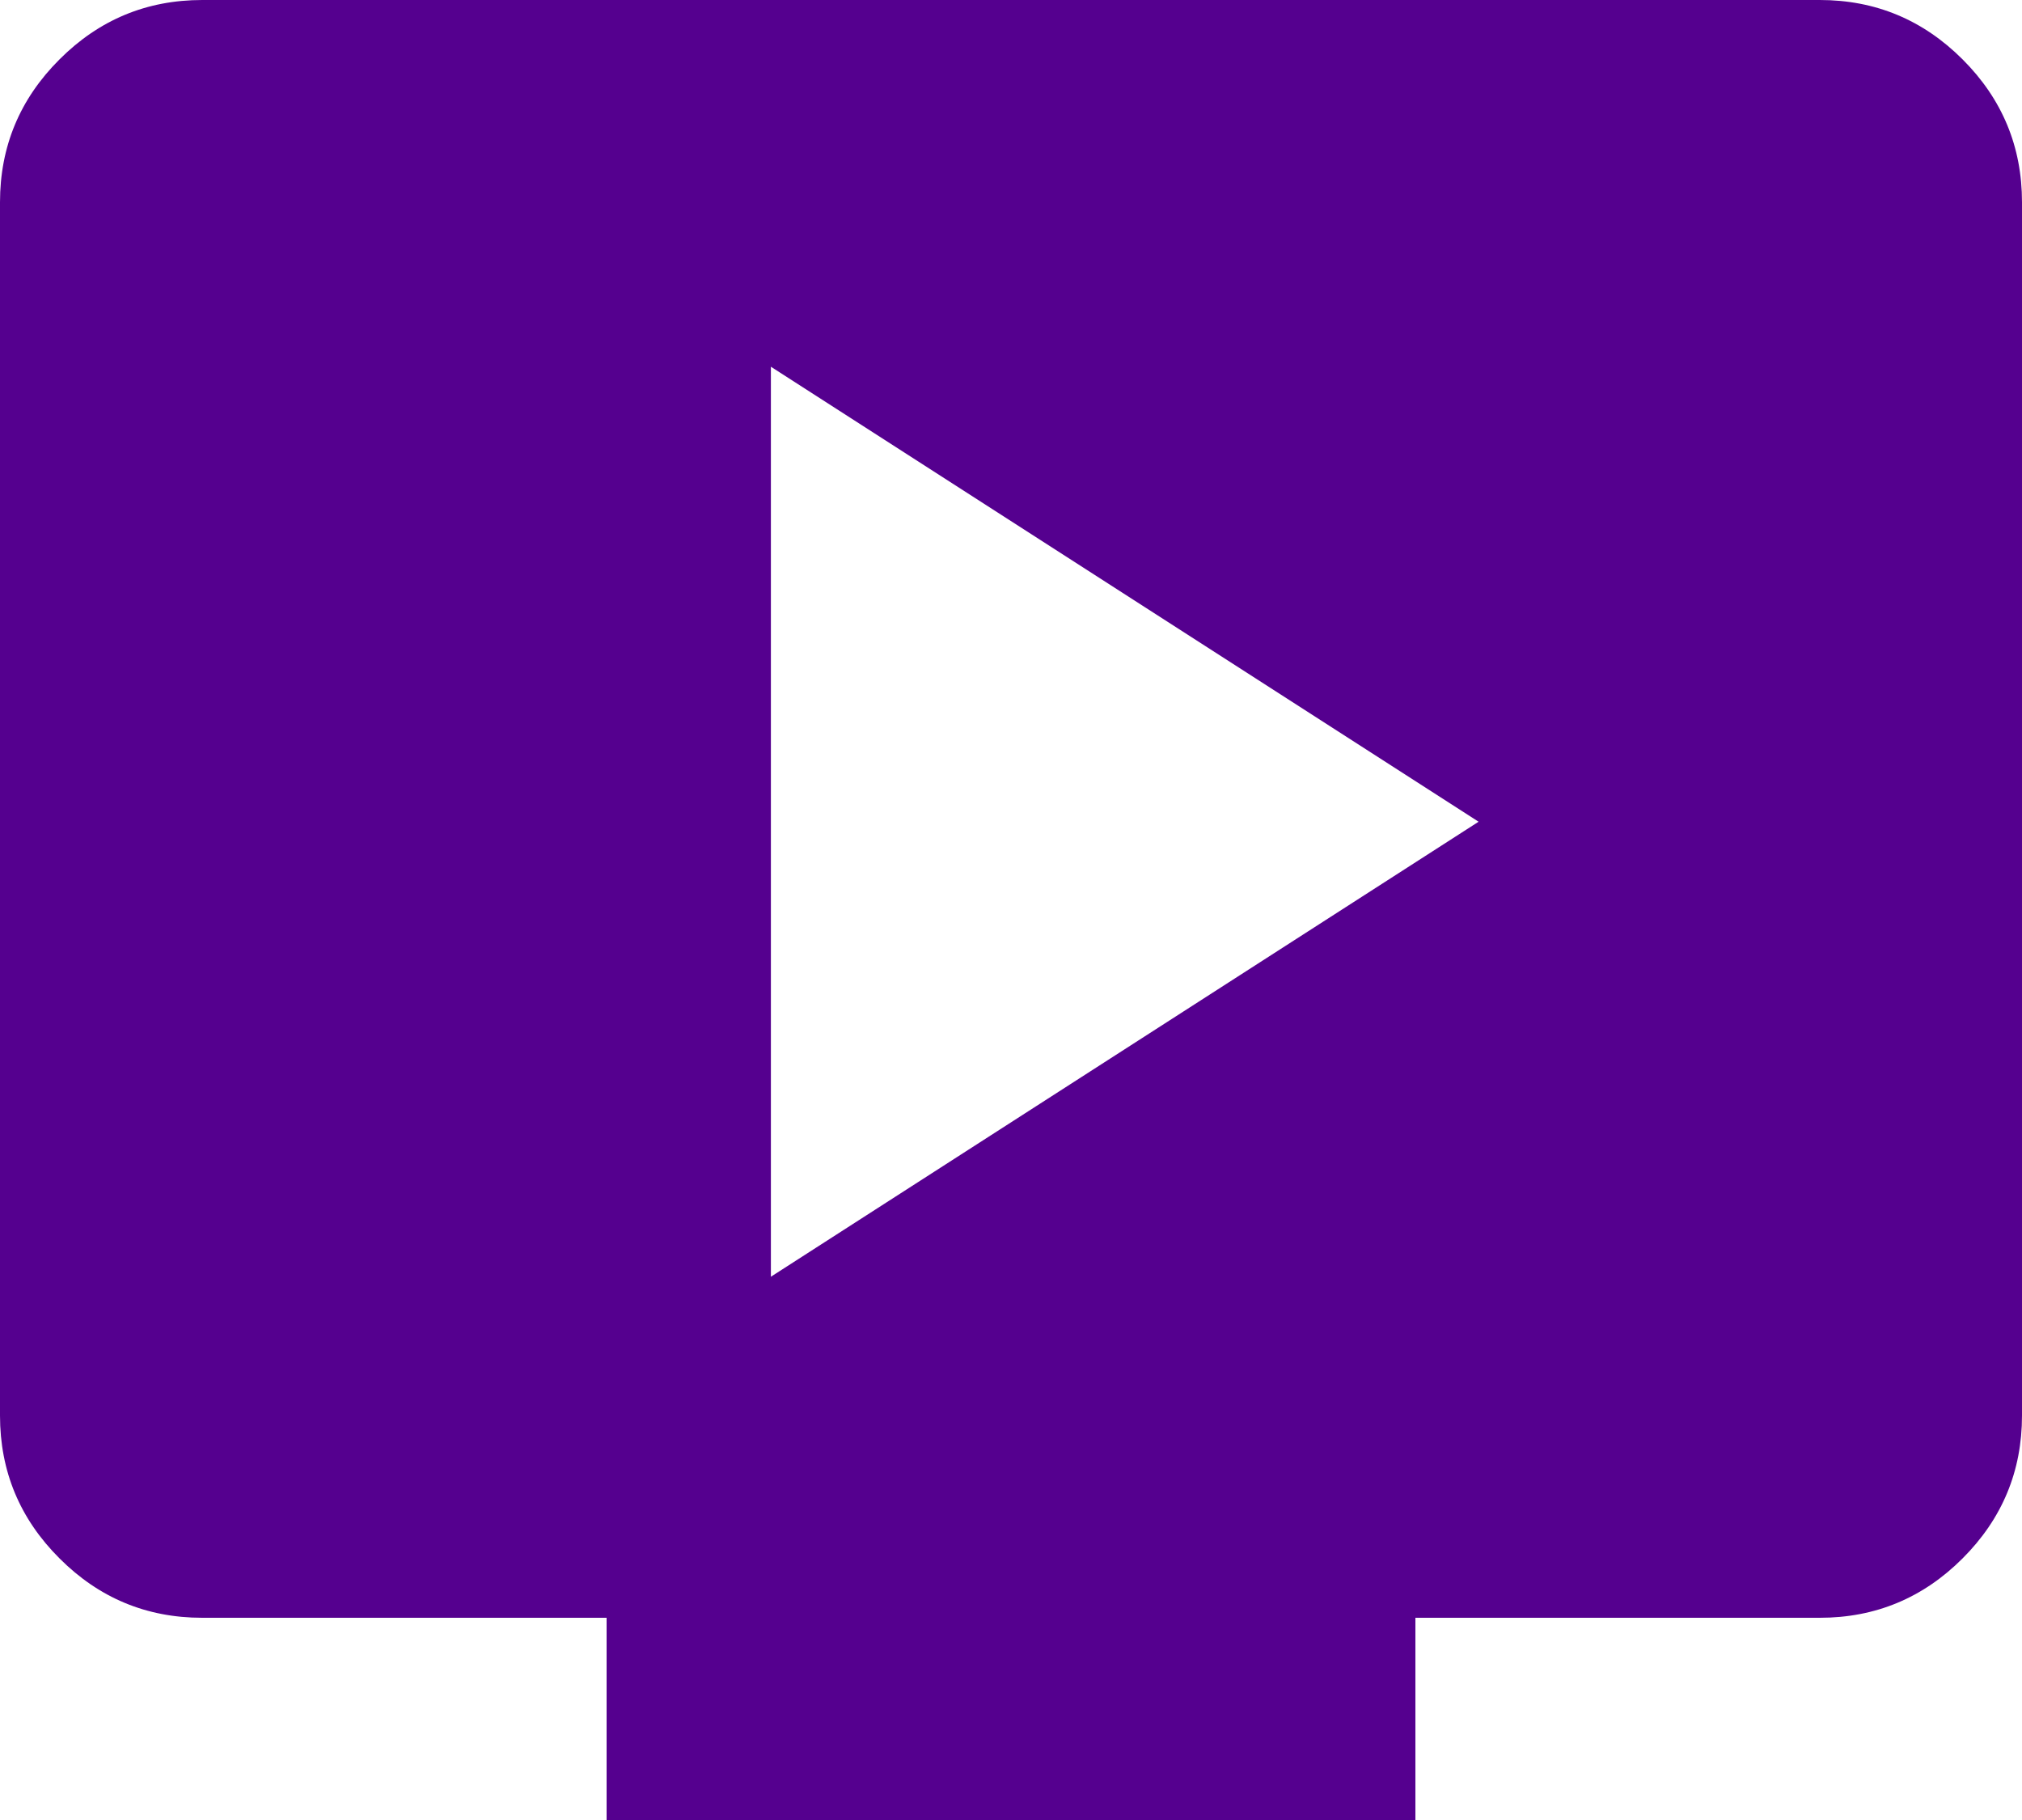
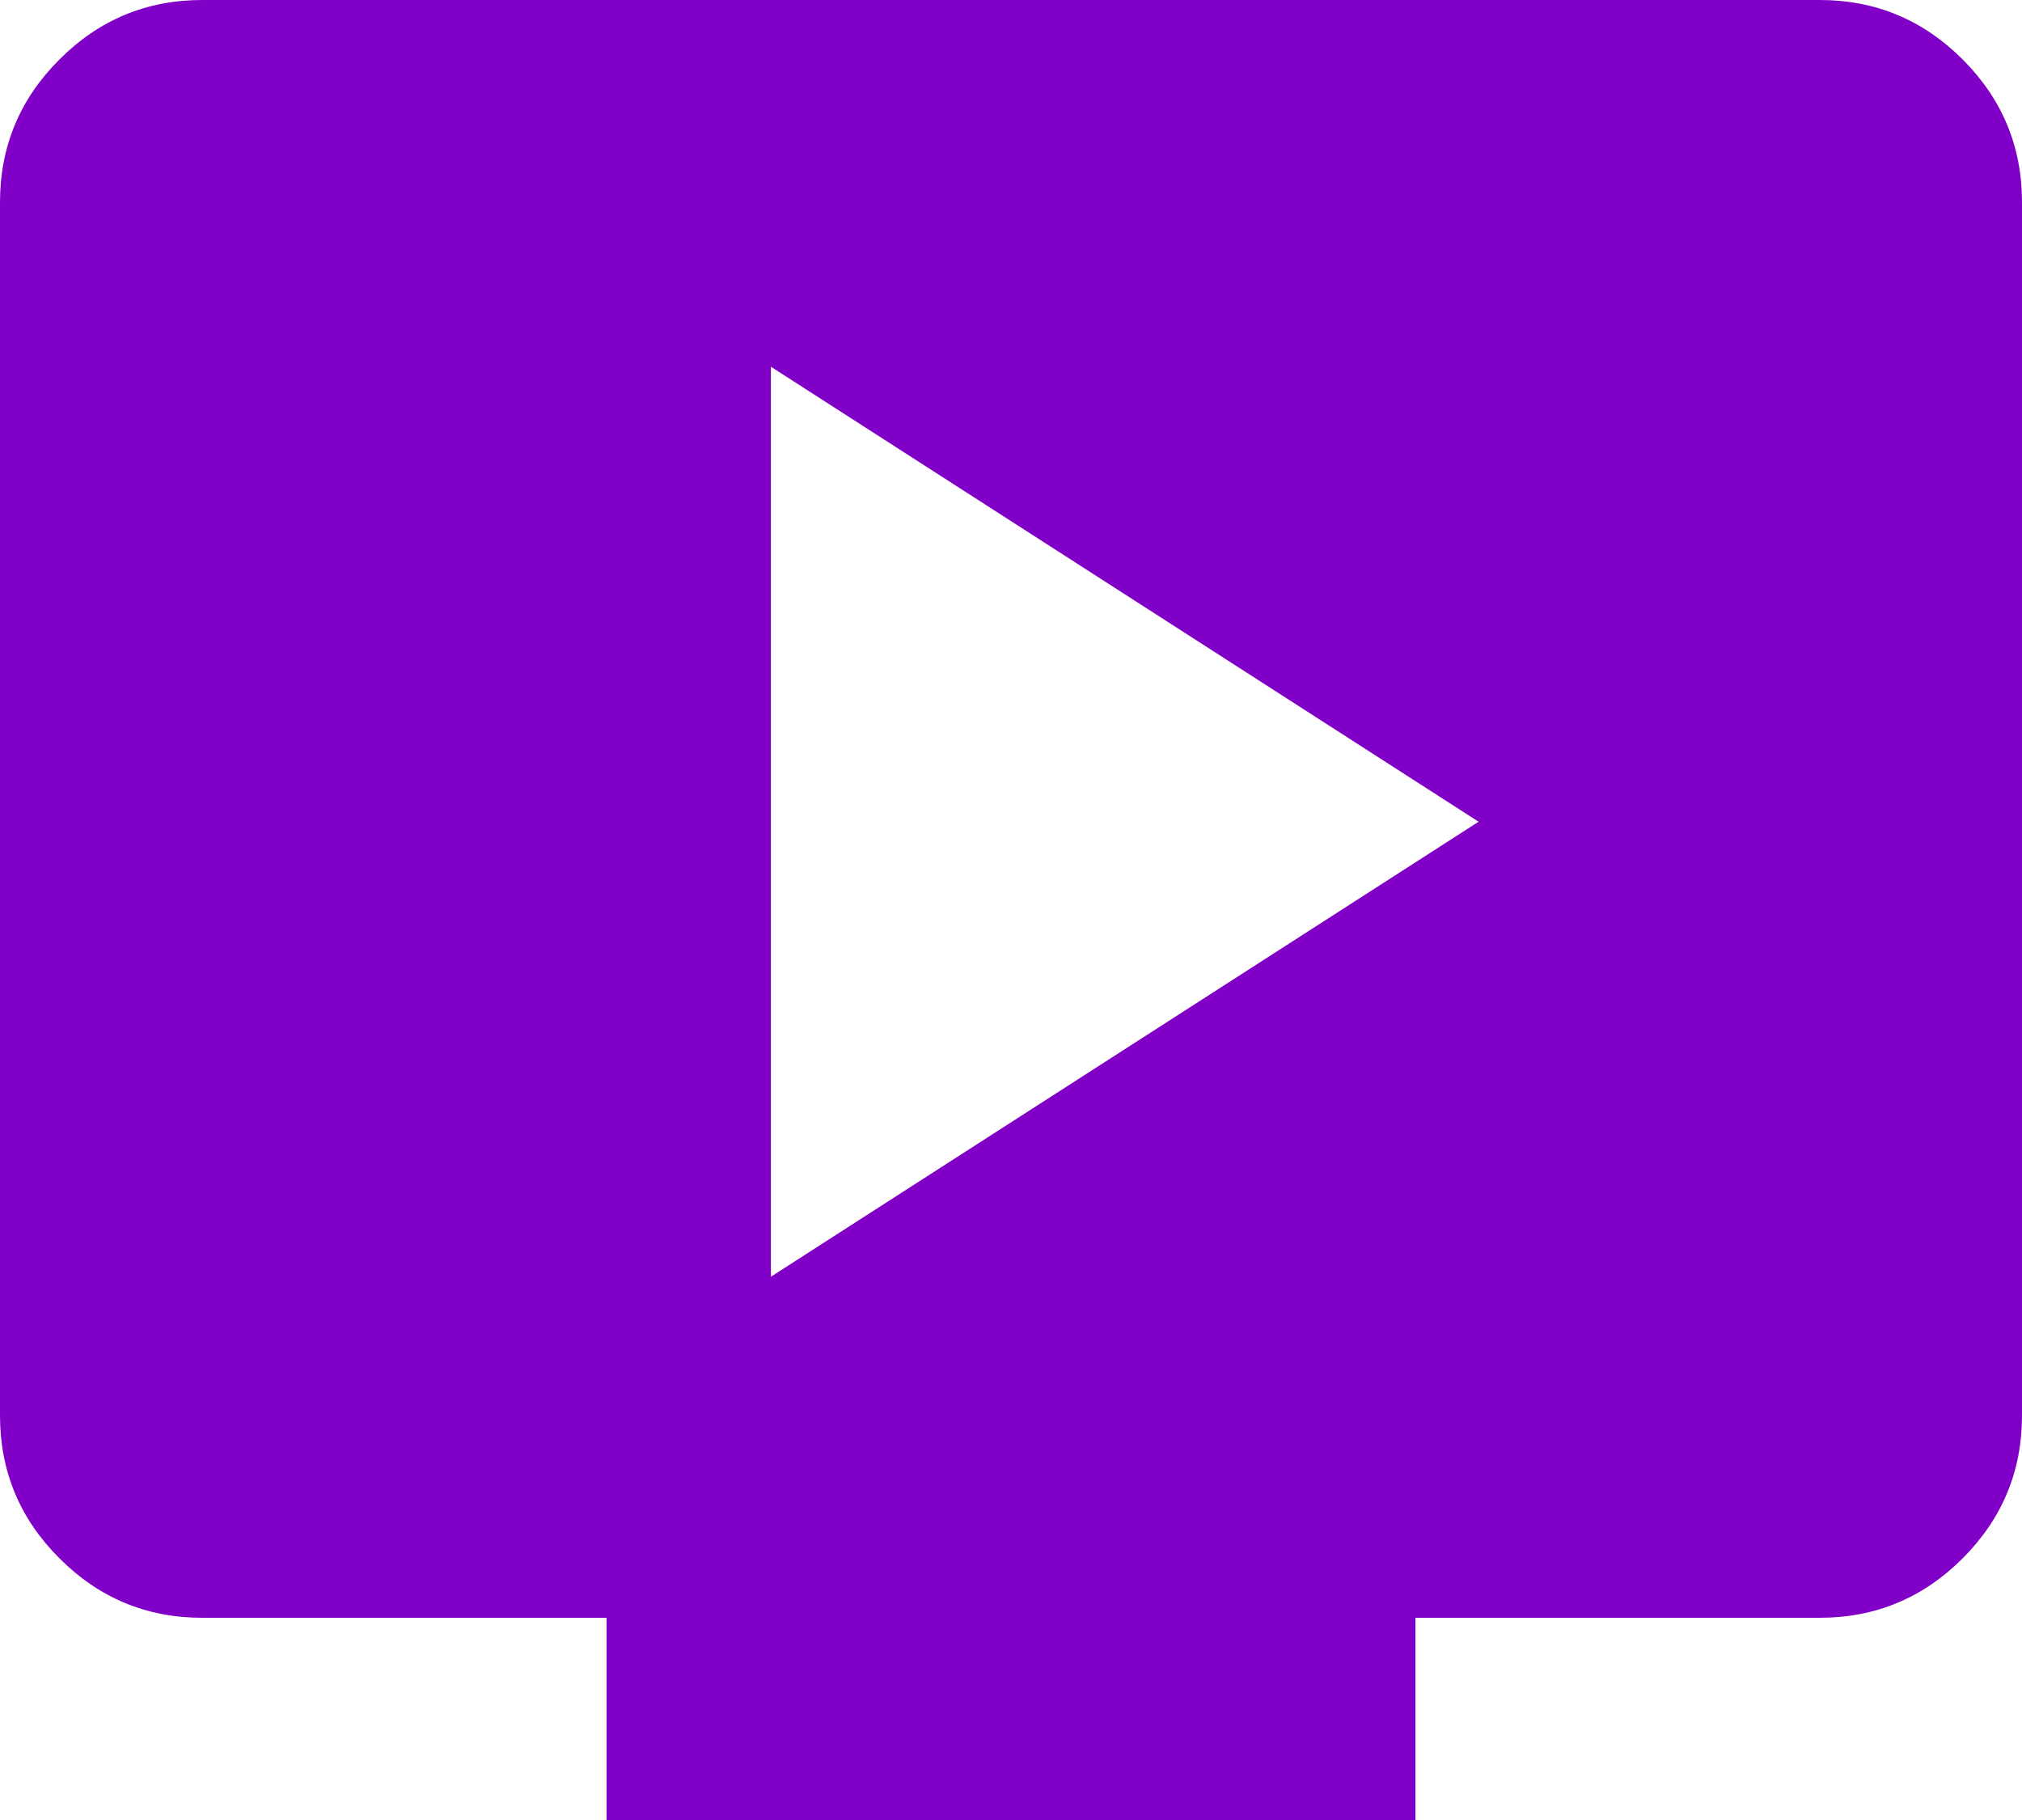
<svg xmlns="http://www.w3.org/2000/svg" width="20" height="18" viewBox="0 0 20 18" fill="none" version="1.1" id="svg1">
  <defs id="defs1" />
  <g id="layer1">
-     <path d="M 6,18 V 16 H 2 C 1.45,16 0.979,15.804 0.588,15.412 0.196,15.021 0,14.55 0,14 V 2 C 0,1.45 0.196,0.979 0.588,0.588 0.979,0.196 1.45,0 2,0 h 16 c 0.55,0 1.021,0.196 1.413,0.588 C 19.804,0.979 20,1.45 20,2 v 12 c 0,0.55 -0.196,1.021 -0.588,1.413 C 19.021,15.804 18.55,16 18,16 h -4 v 2 z M 2,14 H 18 V 2 H 2 Z m 0,0 V 2 Z" fill="#566166" id="path1" style="fill-rule:nonzero;fill:#55008f;fill-opacity:1" />
-     <path id="path2" style="fill:#55008f;fill-opacity:1;stroke-width:1.002" d="M 18.209,1.812 1.678,1.602 1.936,14.086 H 18.24 Z M 7.625,3.627 l 7,4.5 -7,4.5 z" />
+     <path d="M 6,18 V 16 H 2 C 1.45,16 0.979,15.804 0.588,15.412 0.196,15.021 0,14.55 0,14 V 2 C 0,1.45 0.196,0.979 0.588,0.588 0.979,0.196 1.45,0 2,0 h 16 c 0.55,0 1.021,0.196 1.413,0.588 C 19.804,0.979 20,1.45 20,2 v 12 c 0,0.55 -0.196,1.021 -0.588,1.413 C 19.021,15.804 18.55,16 18,16 h -4 v 2 z M 2,14 H 18 V 2 H 2 Z m 0,0 V 2 Z" fill="#566166" id="path1" style="fill-rule:nonzero;fill:#8100c7;fill-opacity:1" />
+     <path id="path2" style="fill:#8100c7;fill-opacity:1;stroke-width:1.002" d="M 18.872,1.812 1.369,1.028 1.14,14.749 18.329,14.395 Z M 7.625,3.627 l 7,4.5 -7,4.5 z" />
  </g>
</svg>
